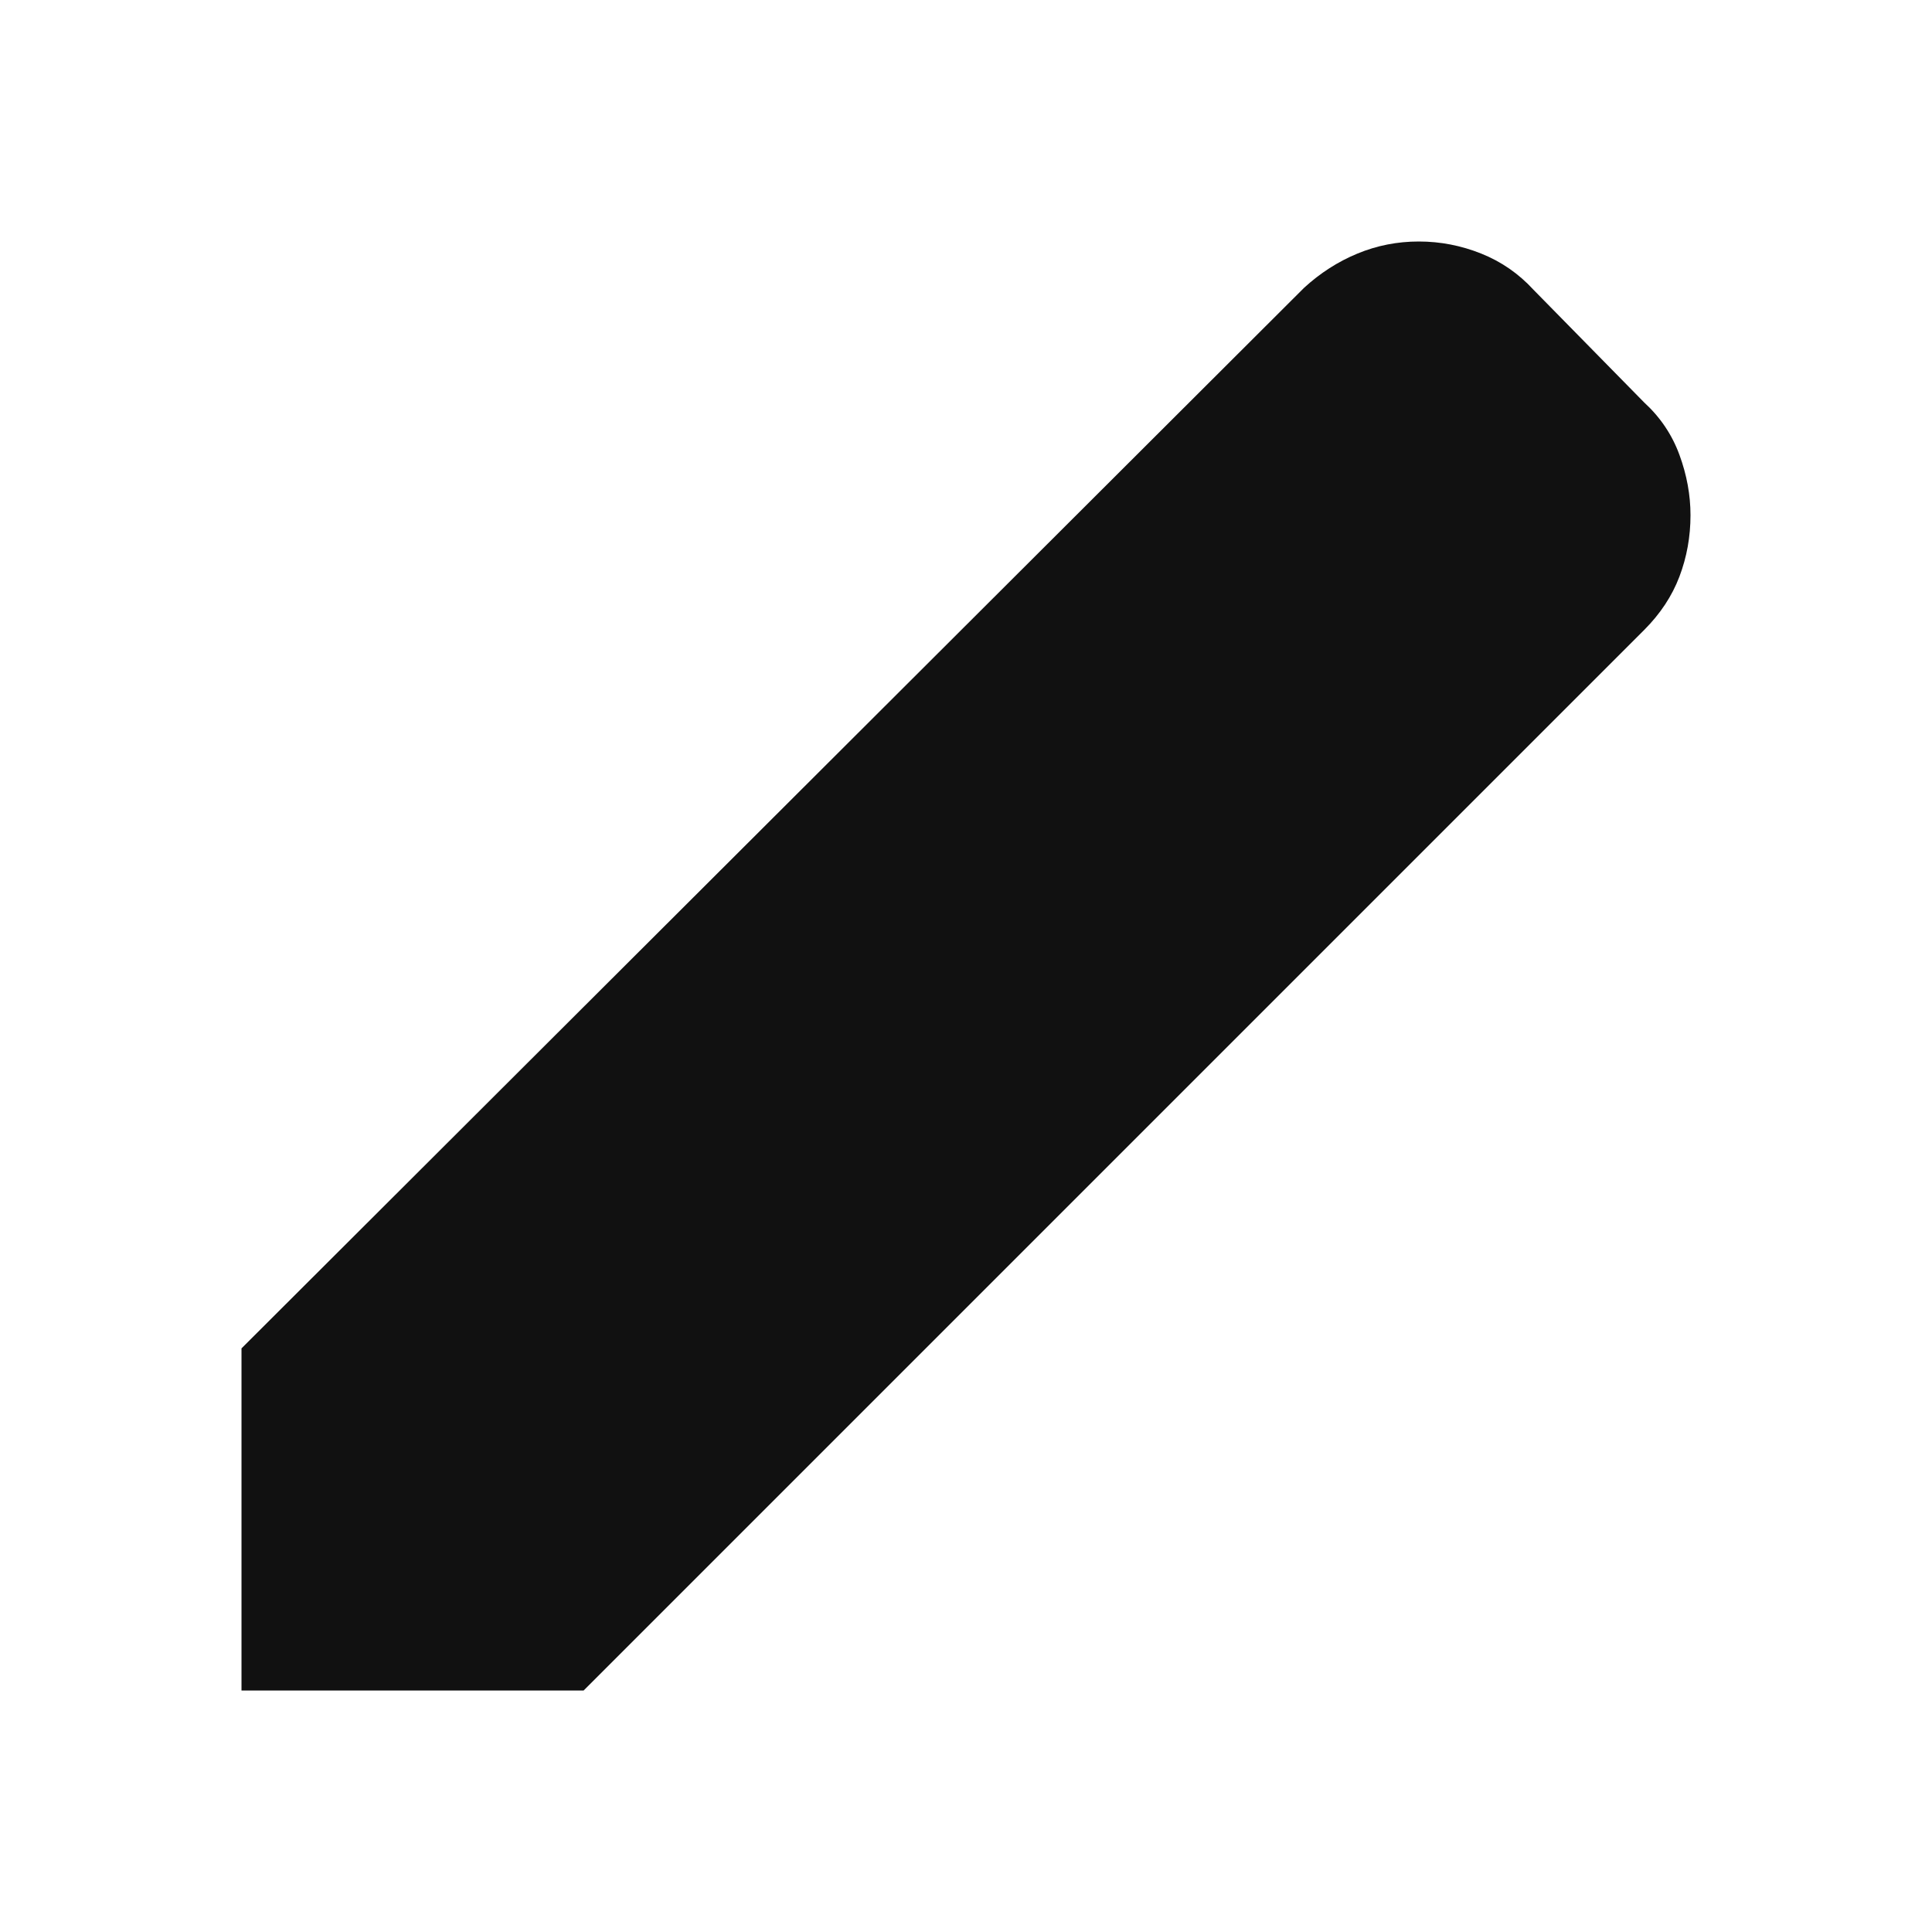
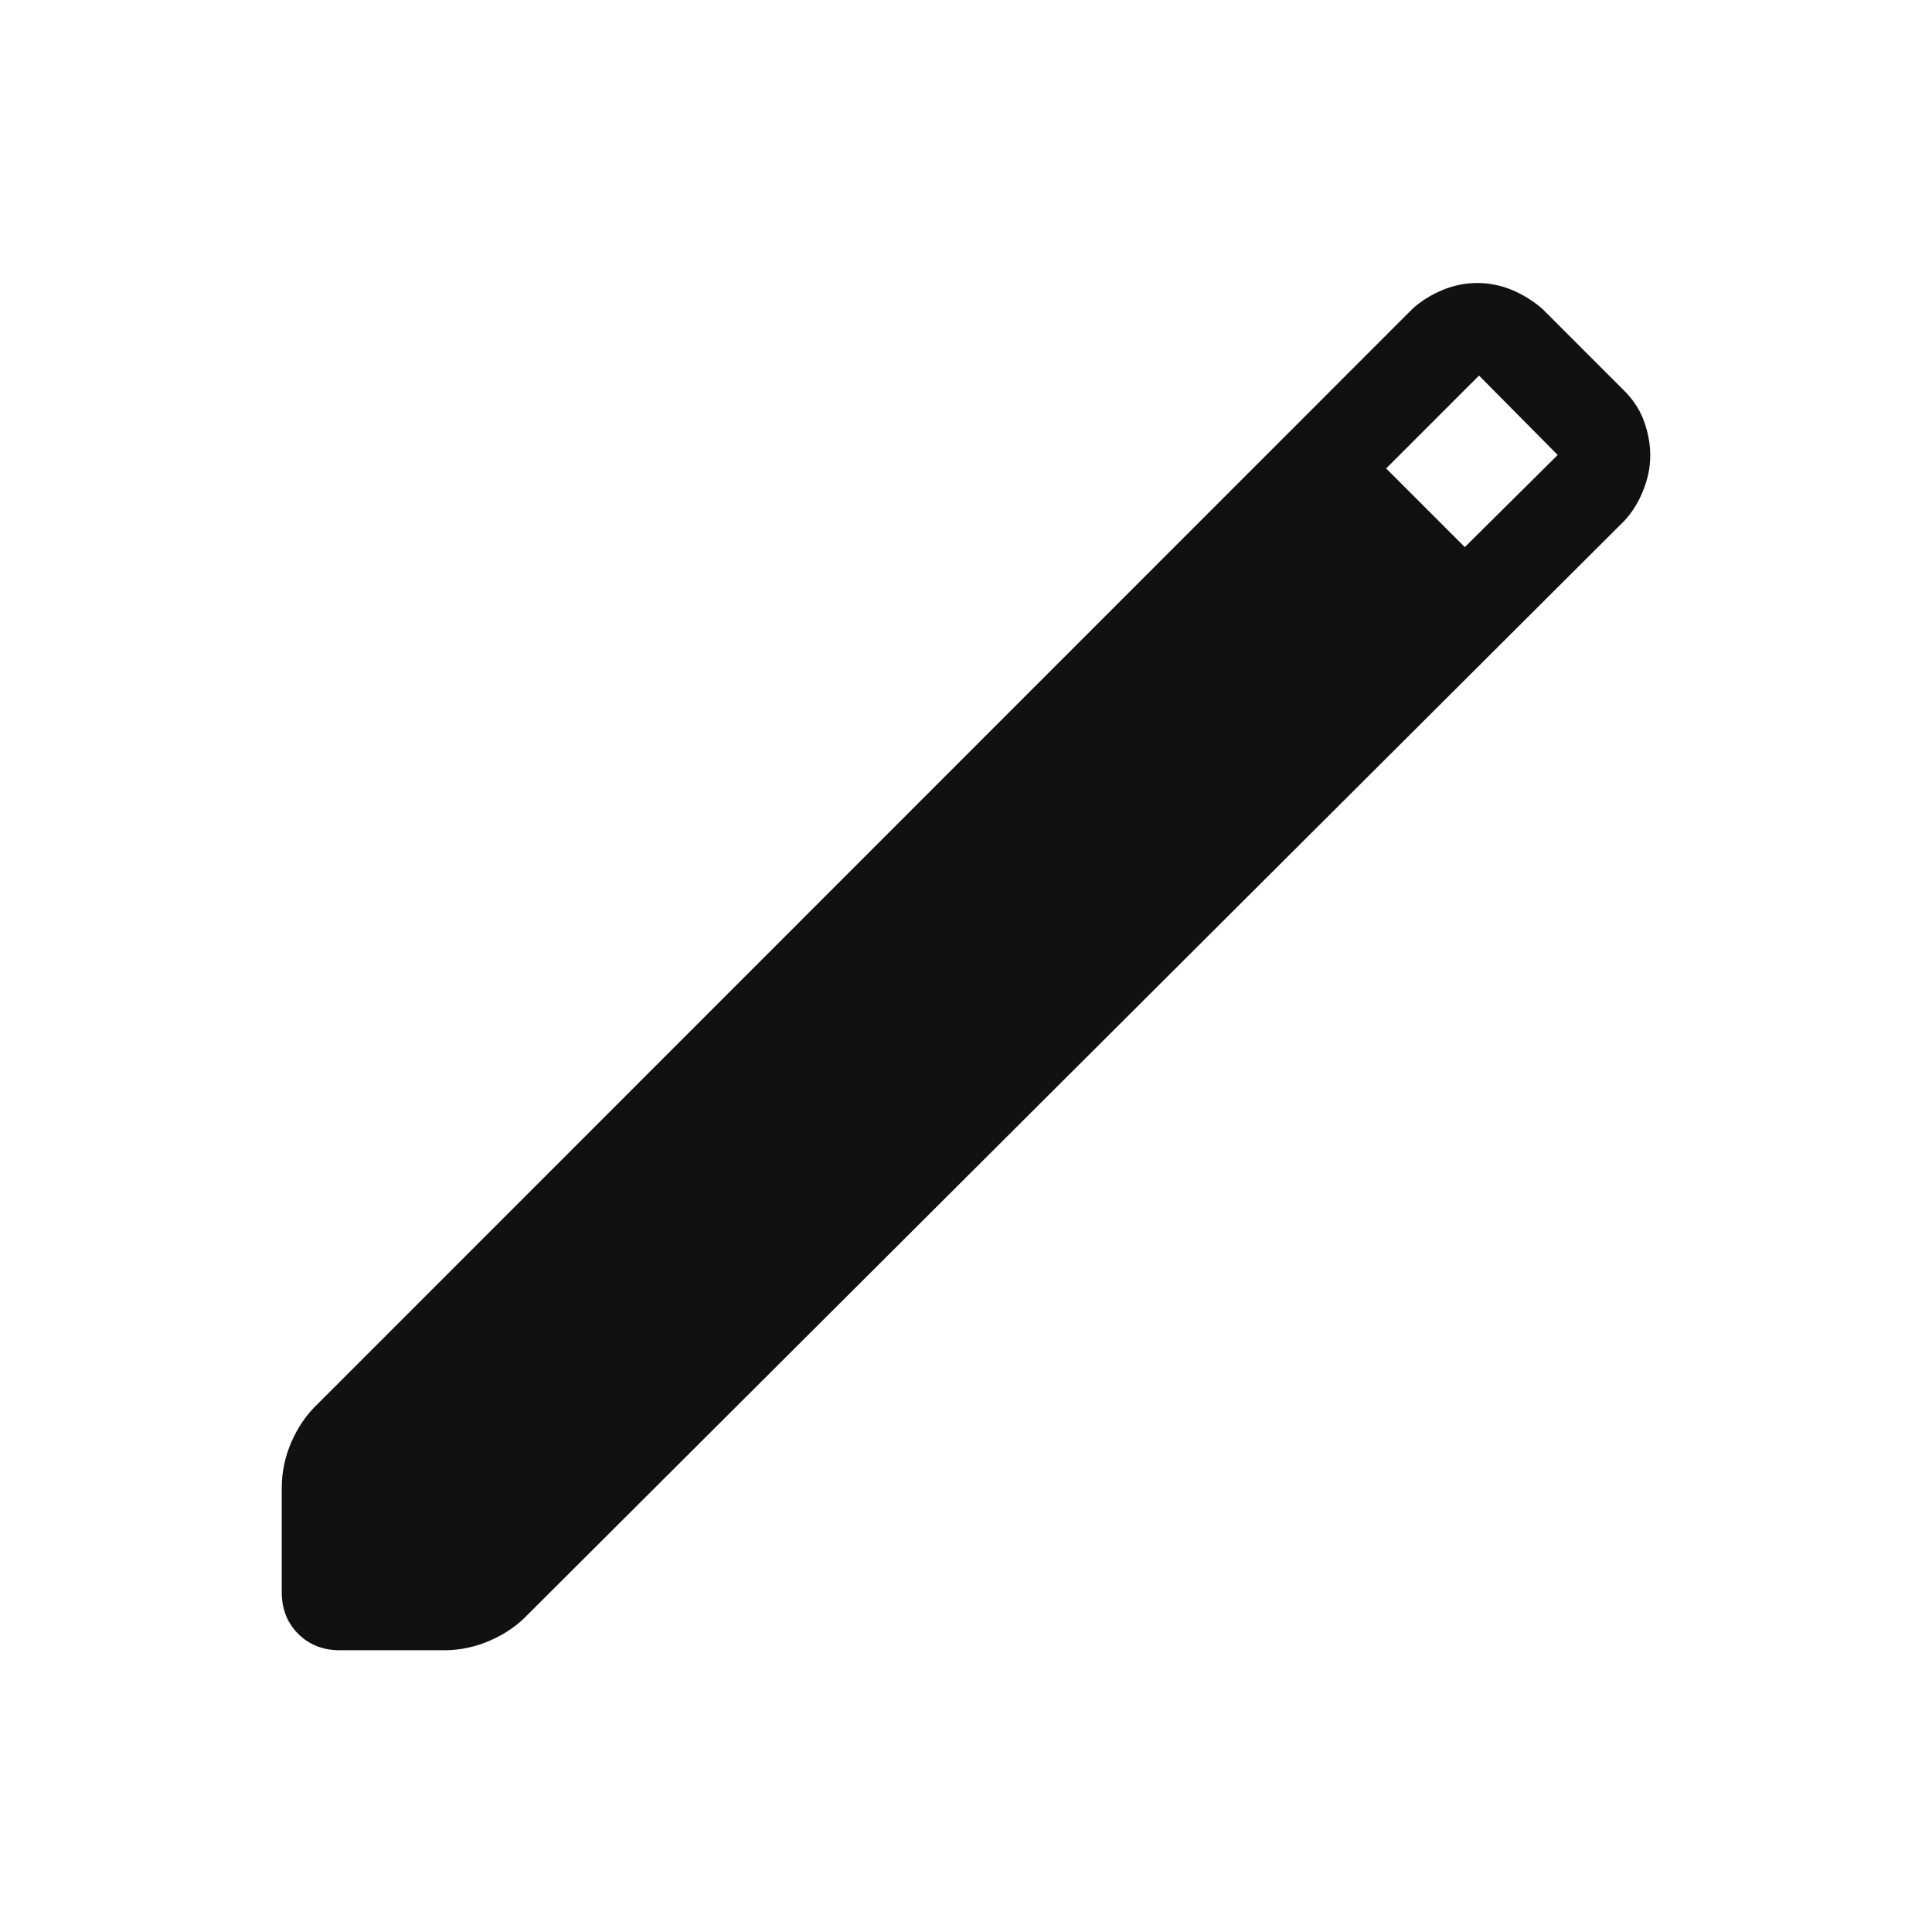
<svg xmlns="http://www.w3.org/2000/svg" height="24px" viewBox="0 -960 960 960" width="24px" fill="#111">
-   <path d="M120-120v-170l528-527q12-11 26.5-17t30.5-6q16 0 31 6t26 18l55 56q12 11 17.5 26t5.5 30q0 16-5.5 30.5T817-647L290-120H120Z" />
+   <path d="M168.85-140q-12.52 0-20.69-8.16-8.16-8.17-8.16-20.69v-51.84q0-11.79 4.81-22.82 4.81-11.03 12.81-18.64l544.3-544.46q6.23-5.63 14.66-9.2 8.42-3.57 17.6-3.57 8.57 0 16.81 3.34 8.24 3.35 15.32 9.43l40.92 40.92q6.69 6.69 9.73 15.16 3.04 8.46 3.04 16.93 0 8.6-3.51 17.33-3.5 8.73-9.26 14.96L262.15-157.62q-7.61 8-18.64 12.81-11.03 4.81-22.82 4.81h-51.84Zm559-548.15L774-733.92l-39.08-39.46-46.15 46.15 39.08 39.08Z" />
</svg>
